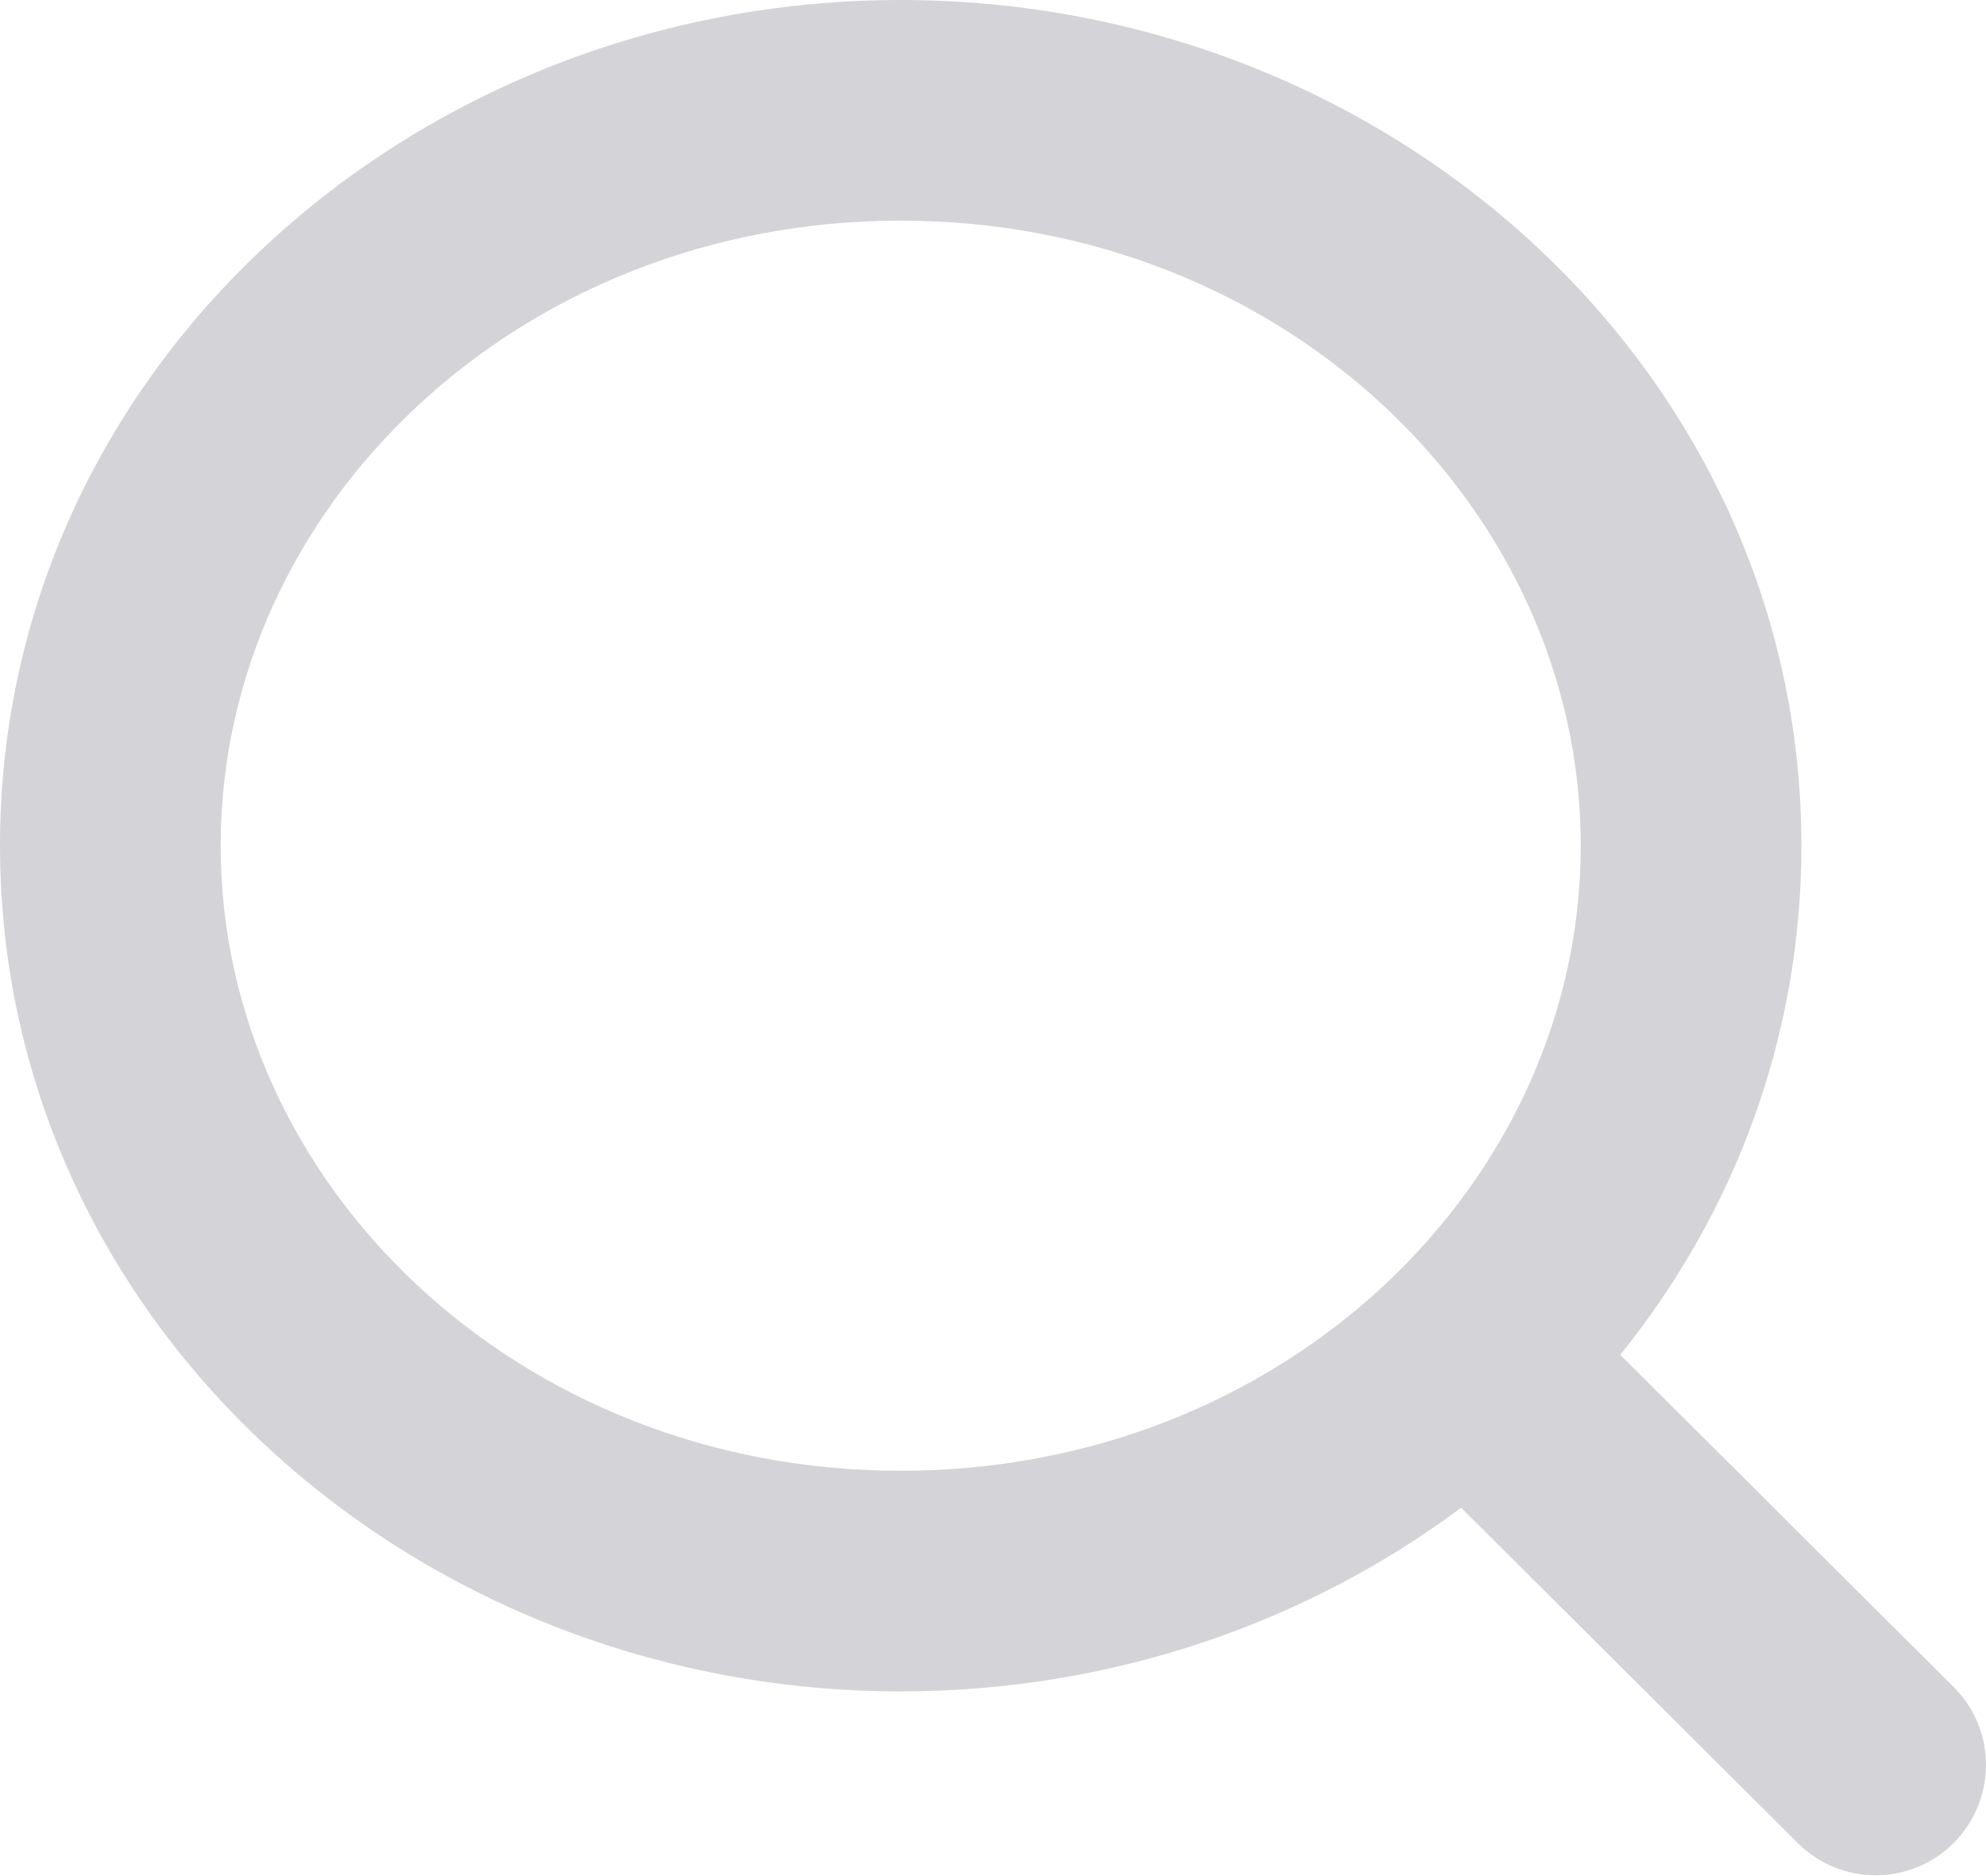
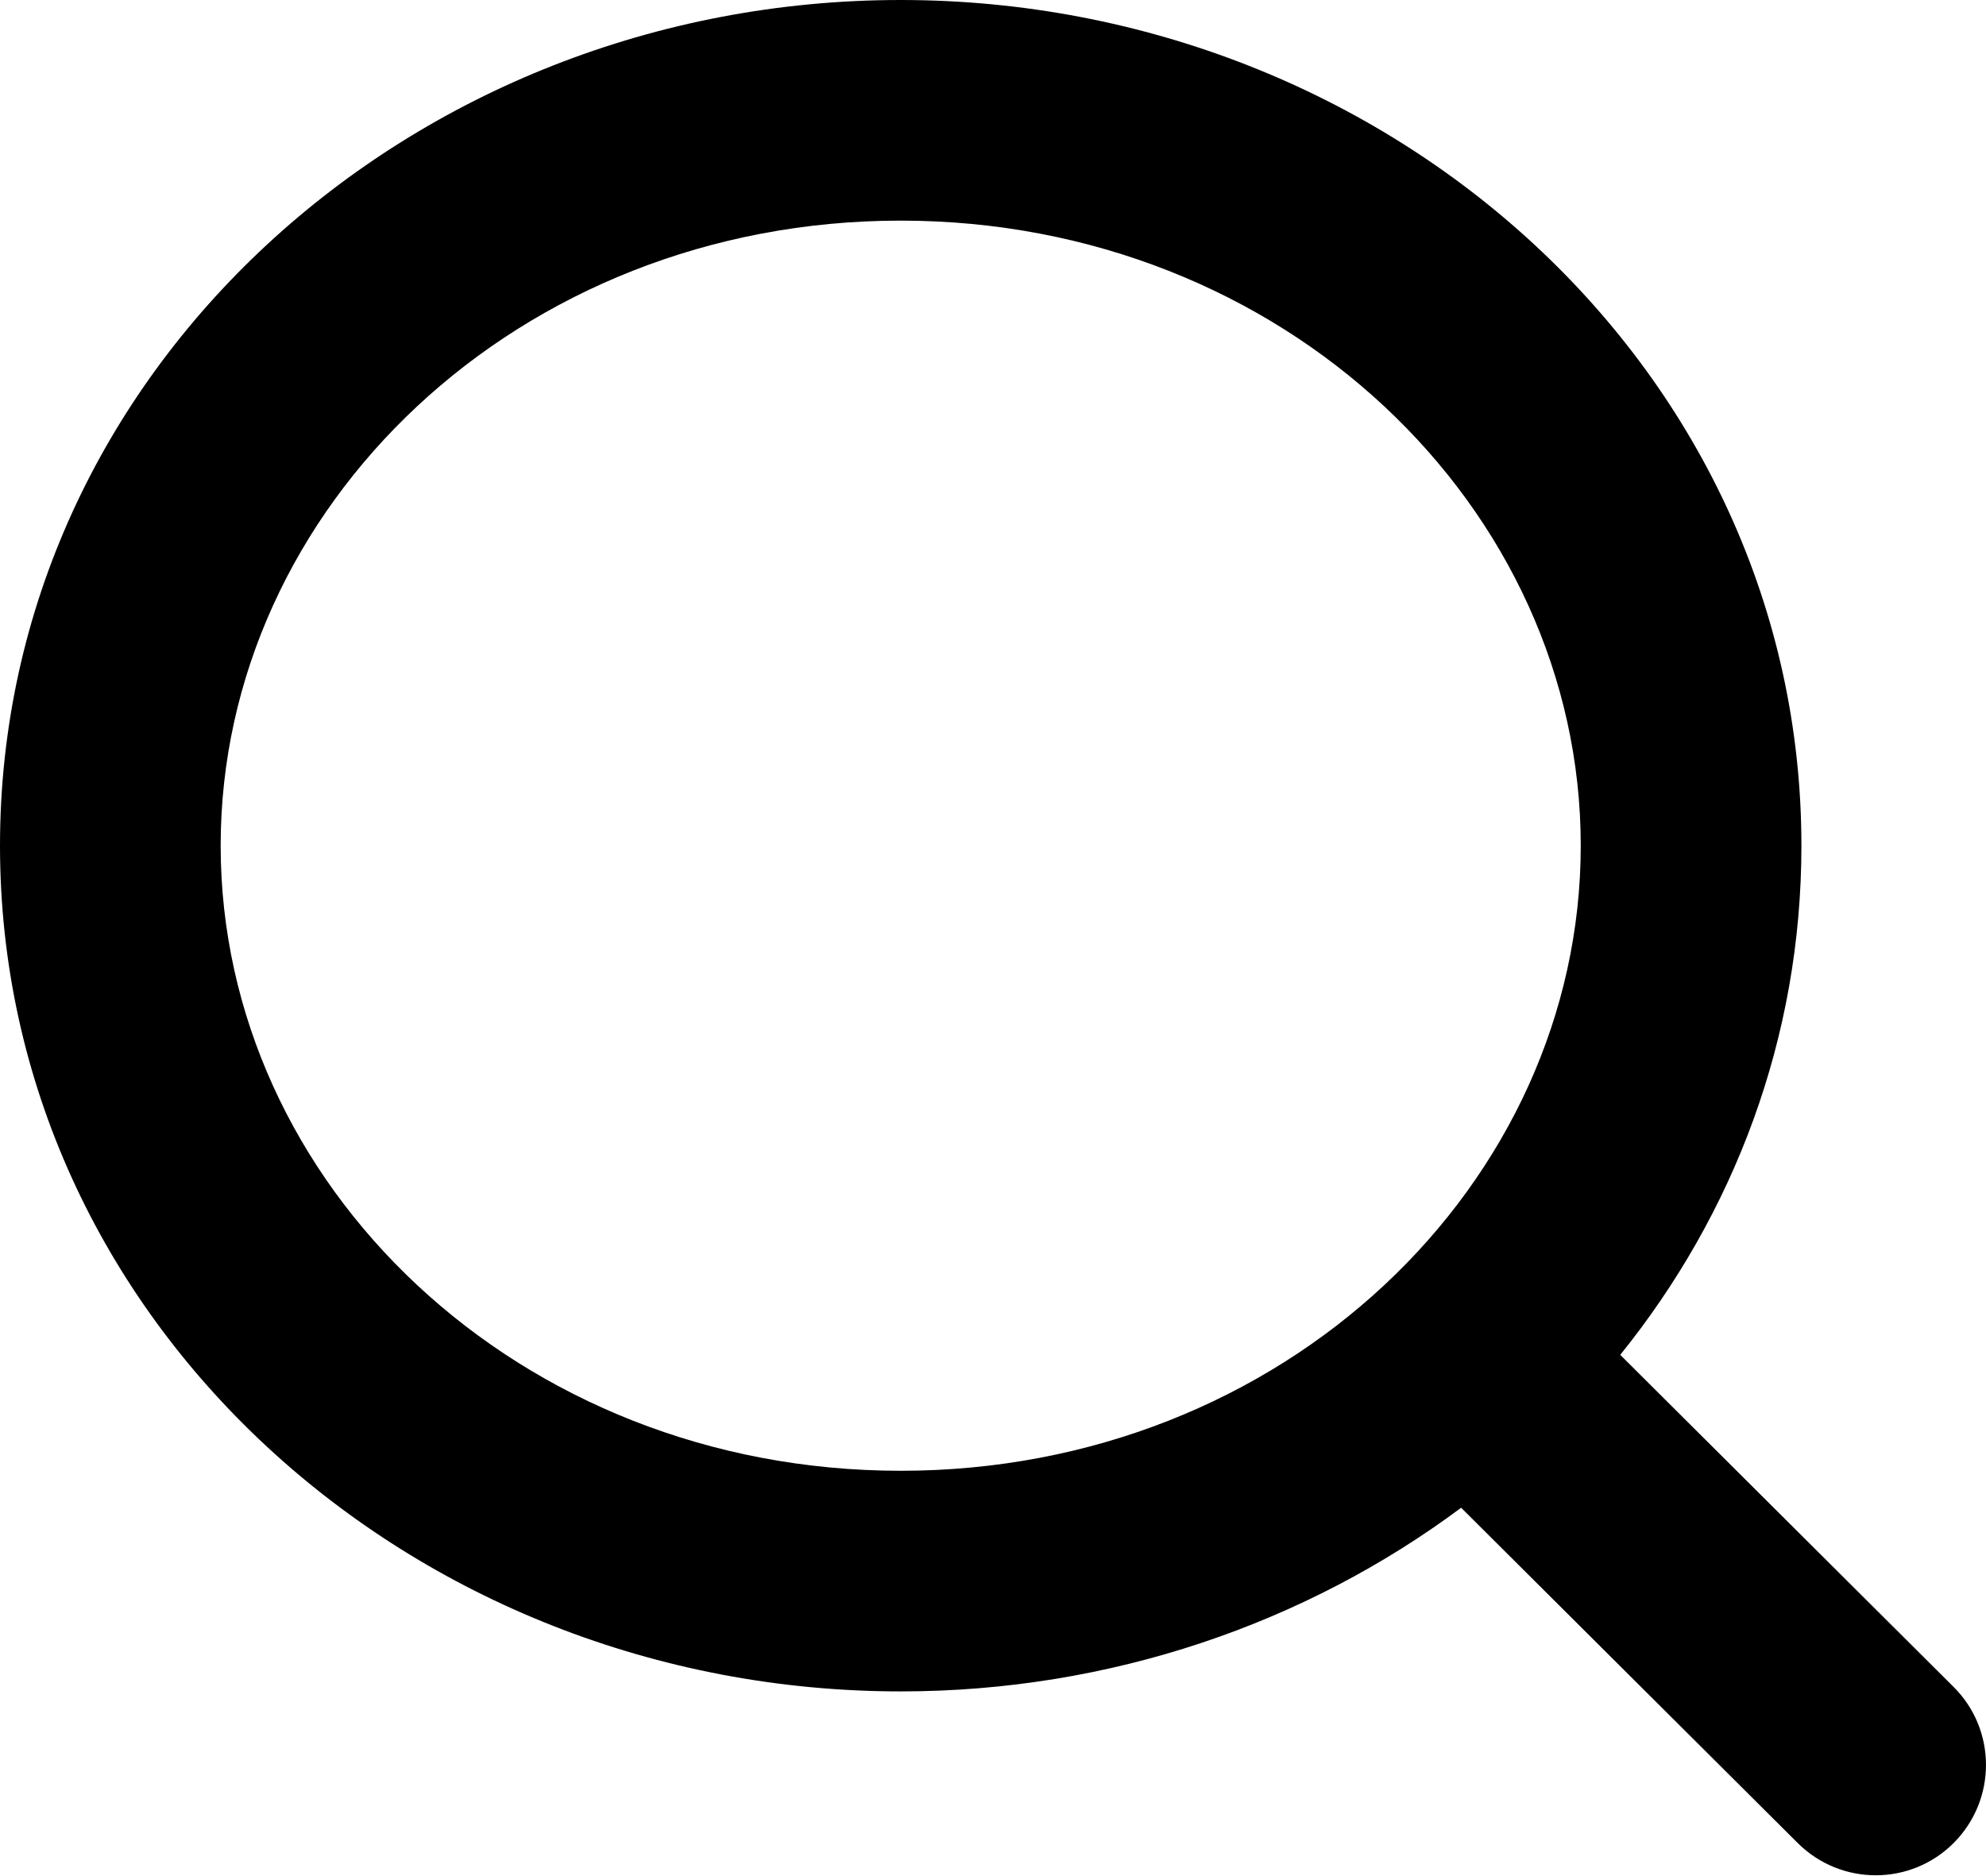
- <svg xmlns="http://www.w3.org/2000/svg" width="18" height="17" viewBox="0 0 18 17" fill="none">
-   <path fill-rule="evenodd" clip-rule="evenodd" d="M8.163 2C4.691 2 2 4.603 2 7.666C2 10.73 4.691 13.333 8.164 13.333C11.637 13.333 14.327 10.73 14.327 7.666C14.327 4.604 11.636 2 8.163 2ZM0 7.666C0 3.365 3.724 0 8.163 0C12.603 0 16.327 3.366 16.327 7.666C16.327 9.414 15.713 11.007 14.685 12.282L17.706 15.292C18.097 15.681 18.098 16.314 17.708 16.706C17.319 17.097 16.686 17.098 16.294 16.708L13.243 13.668C11.839 14.714 10.068 15.333 8.164 15.333C3.725 15.333 0 11.968 0 7.666Z" fill="#D4D4D8" />
+ <svg xmlns="http://www.w3.org/2000/svg" width="18" height="17" viewBox="0 0 18 17">
+   <path fill-rule="evenodd" clip-rule="evenodd" d="M8.163 2C4.691 2 2 4.603 2 7.666C2 10.73 4.691 13.333 8.164 13.333C11.637 13.333 14.327 10.73 14.327 7.666C14.327 4.604 11.636 2 8.163 2ZM0 7.666C0 3.365 3.724 0 8.163 0C12.603 0 16.327 3.366 16.327 7.666C16.327 9.414 15.713 11.007 14.685 12.282L17.706 15.292C18.097 15.681 18.098 16.314 17.708 16.706C17.319 17.097 16.686 17.098 16.294 16.708L13.243 13.668C11.839 14.714 10.068 15.333 8.164 15.333C3.725 15.333 0 11.968 0 7.666Z" />
</svg>
